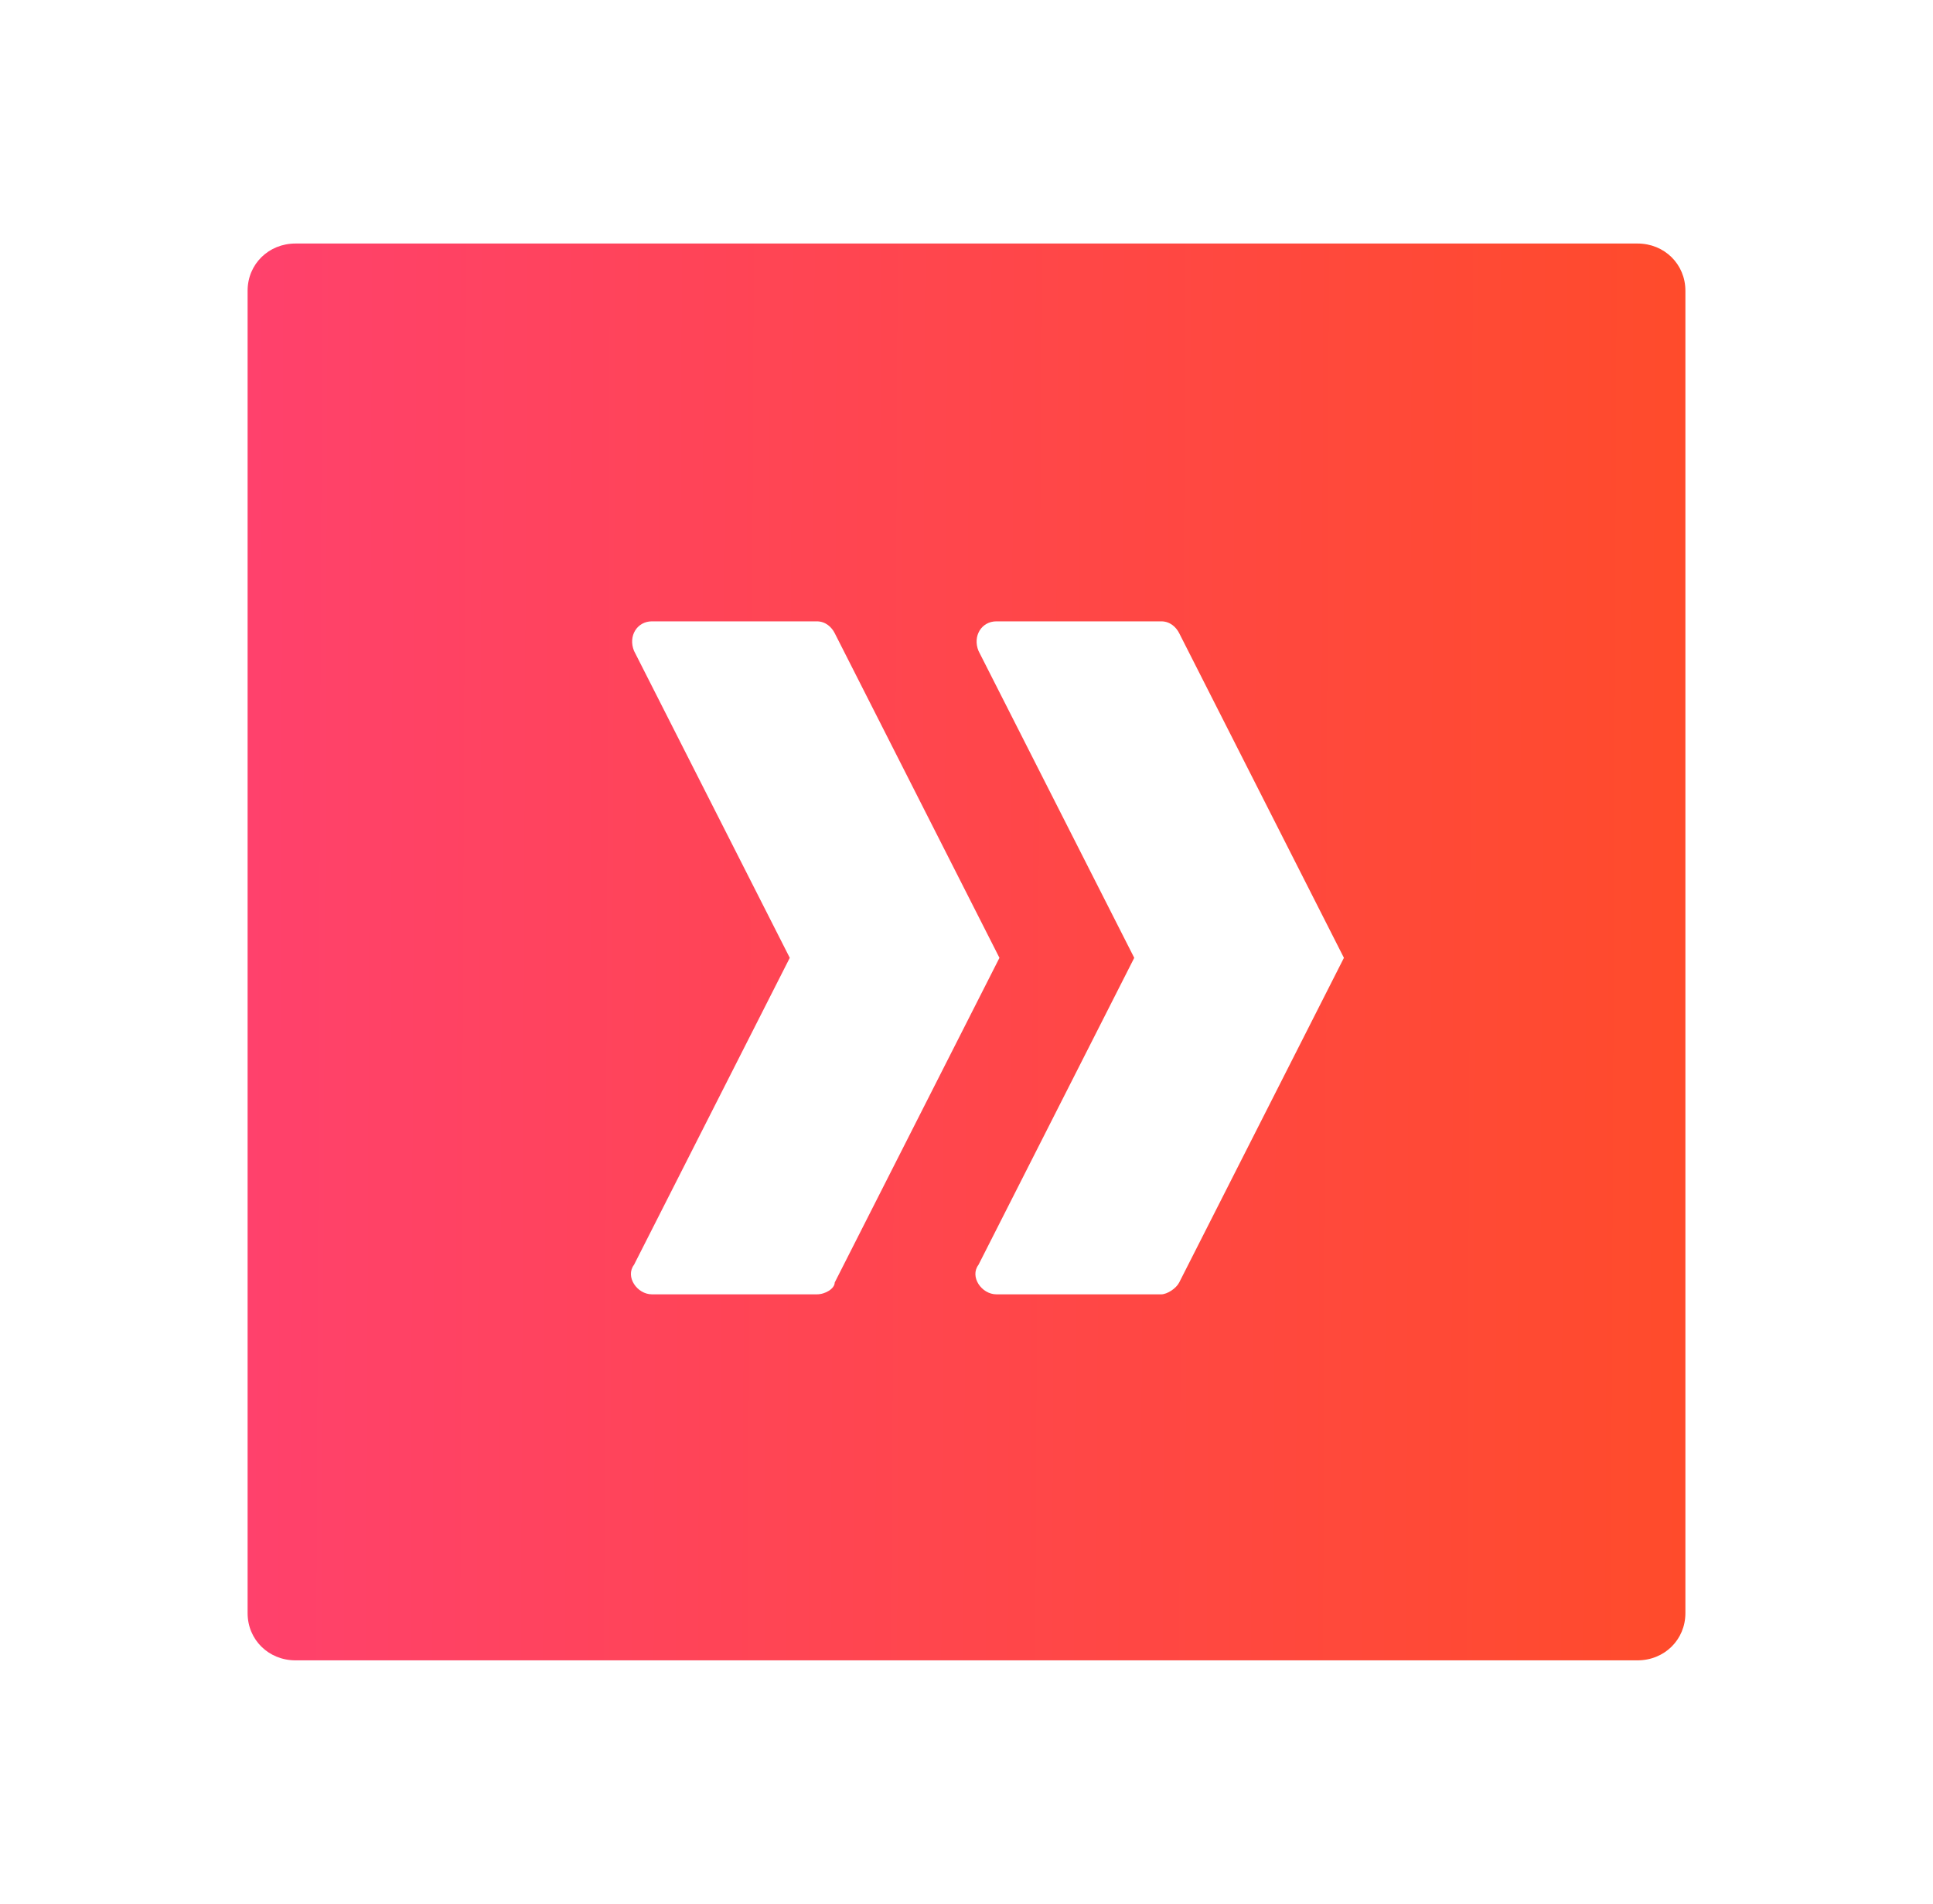
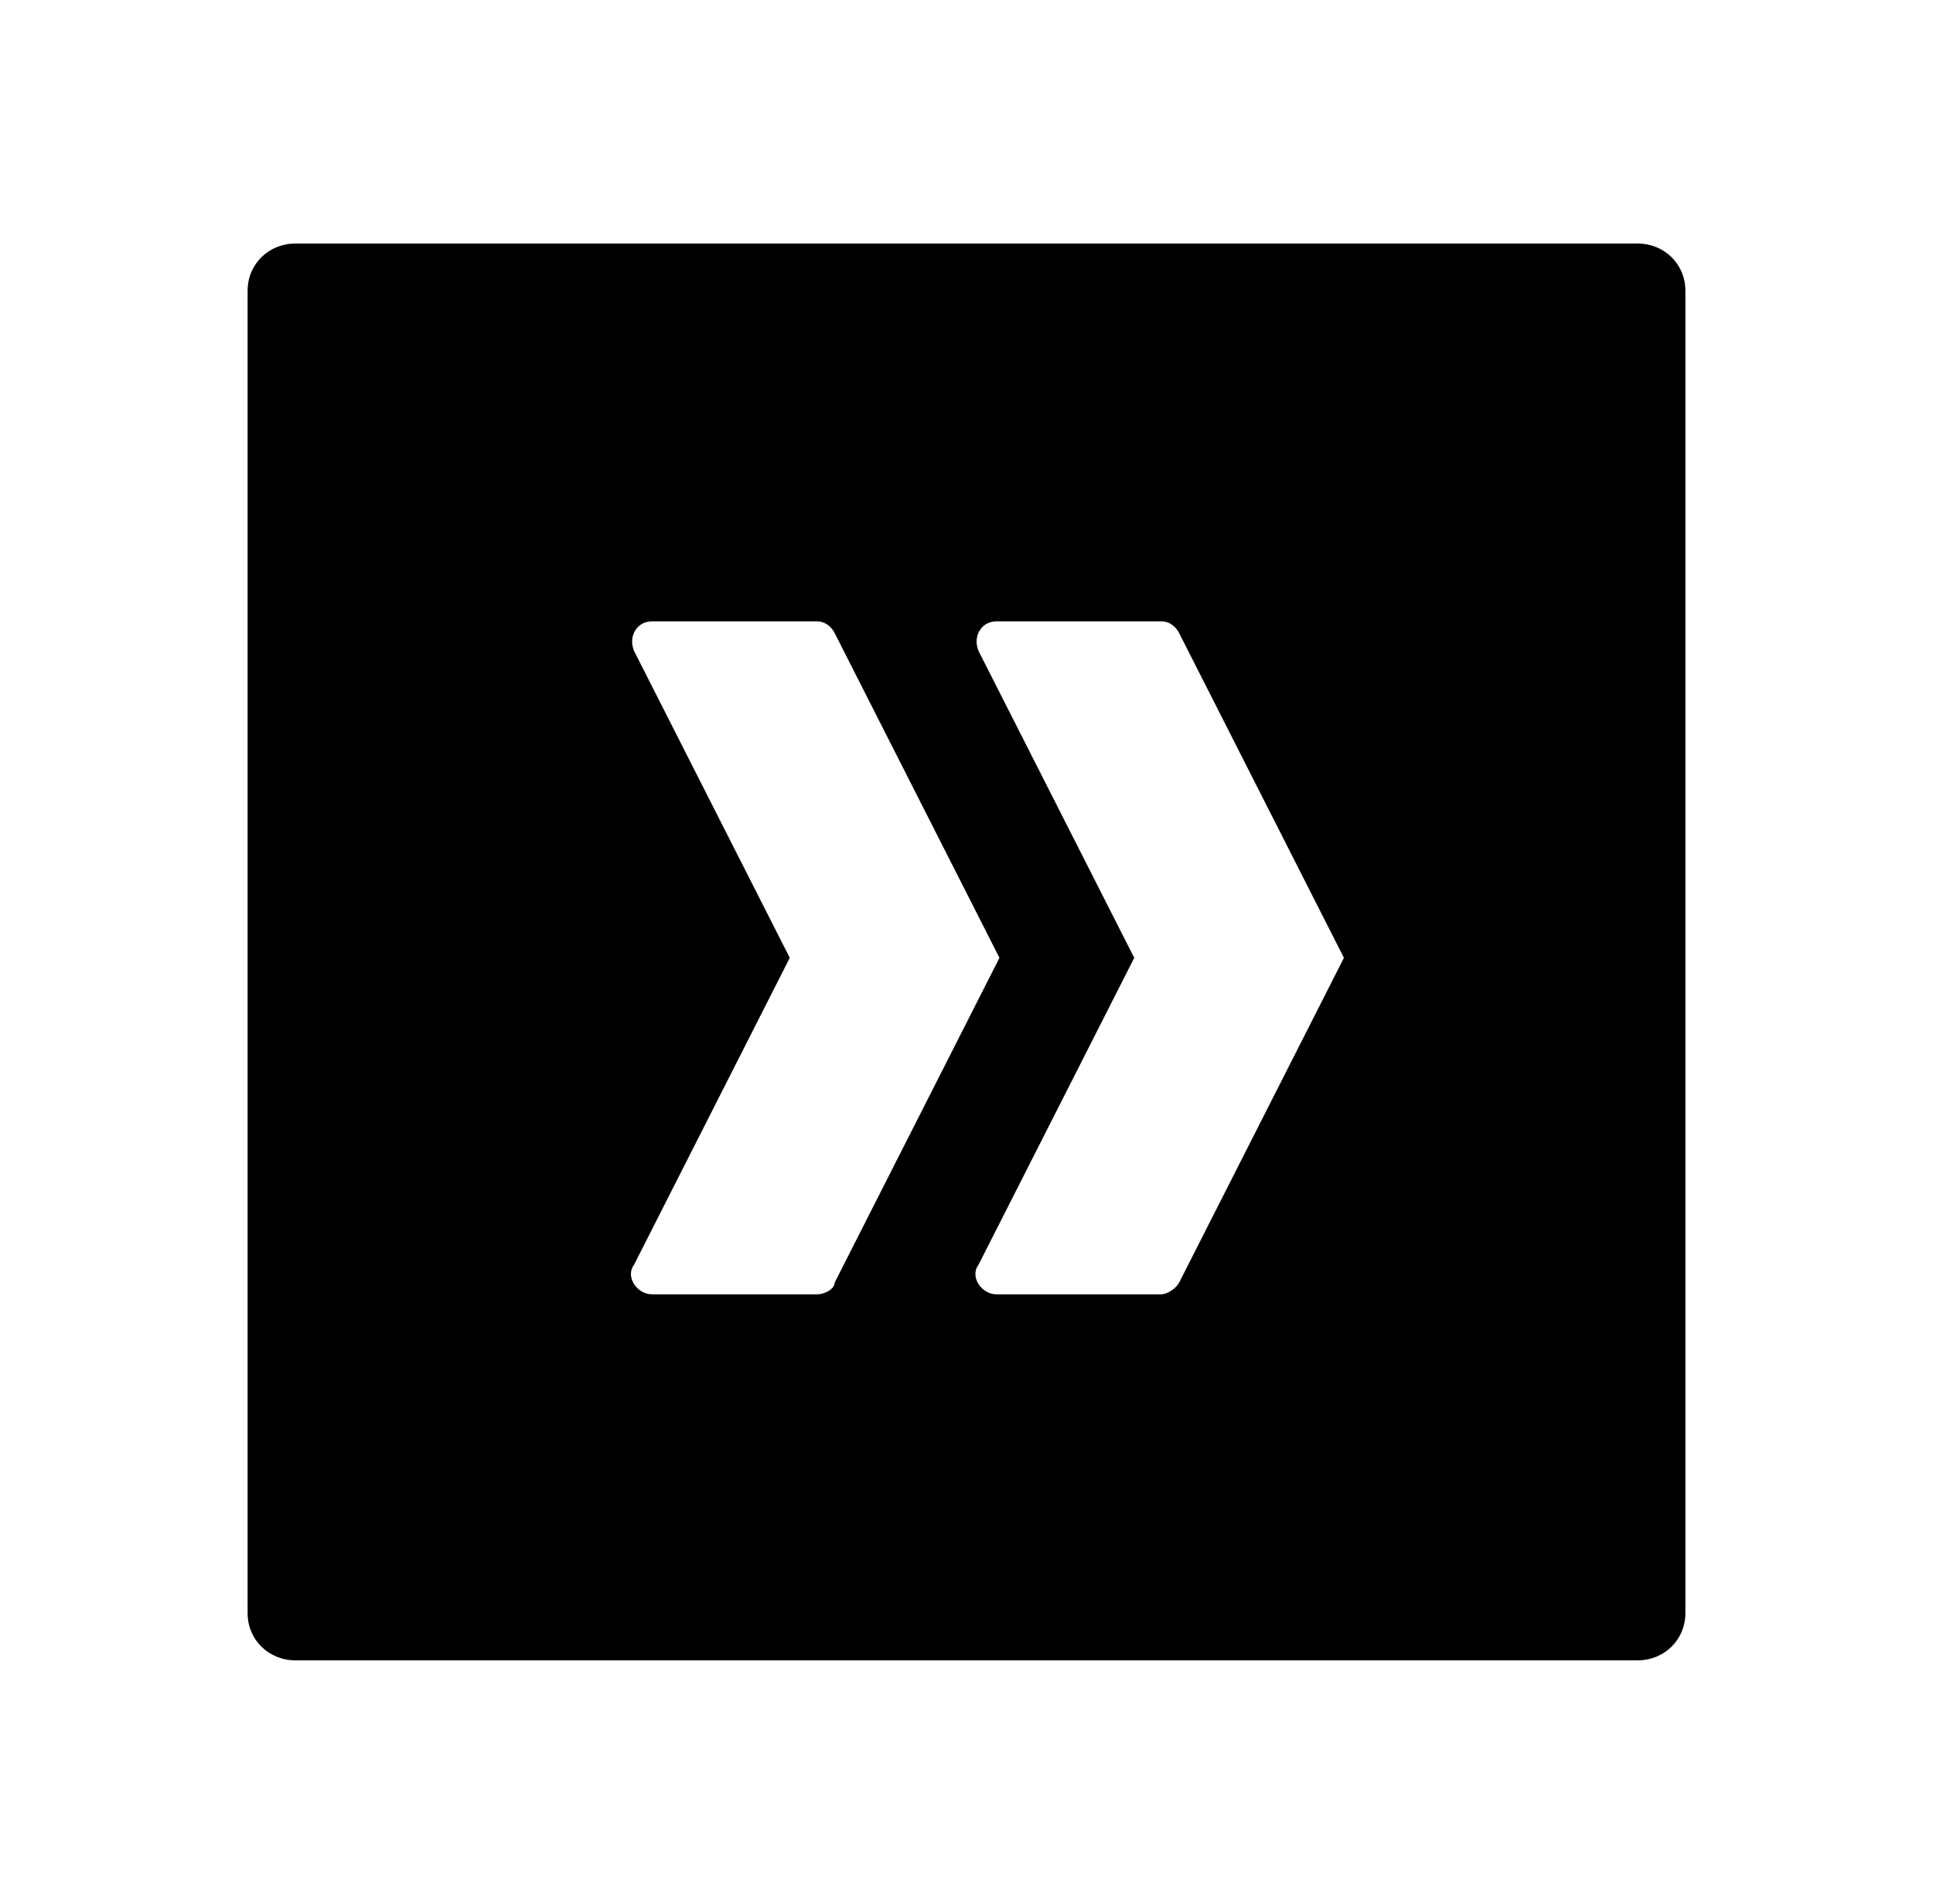
<svg xmlns="http://www.w3.org/2000/svg" width="131" height="129" viewBox="0 0 131 129" fill="none">
  <path d="M16.78 19.7V109.3C16.78 111.1 18.201 112.5 20.028 112.5H110.972C112.799 112.5 114.22 111.1 114.22 109.3V19.7C114.22 17.9 112.799 16.5 110.972 16.5H20.028C18.201 16.5 16.78 17.9 16.78 19.7ZM55.35 87.7H44.185C43.17 87.7 42.358 86.5 42.967 85.7L53.523 64.9L42.967 44.1C42.561 43.1 43.17 42.1 44.185 42.1H55.35C55.959 42.1 56.365 42.5 56.568 42.9L67.733 64.9L56.568 86.9C56.568 87.3 55.959 87.7 55.35 87.7ZM79.913 86.9C79.71 87.3 79.101 87.7 78.695 87.7H67.53C66.515 87.7 65.703 86.5 66.312 85.7L76.868 64.9L66.312 44.1C65.906 43.1 66.515 42.1 67.53 42.1H78.695C79.304 42.1 79.71 42.5 79.913 42.9L91.078 64.9L79.913 86.9Z" fill="url(#paint0_linear_833_21857)" />
  <defs>
    <linearGradient id="paint0_linear_833_21857" x1="16.78" y1="61.676" x2="114.243" y2="62.1" gradientUnits="userSpaceOnUse">
-       <stop stop-color="#FF416C" />
-       <stop offset="1" stop-color="#FF4B2B" />
+       <stop stopColor="#FF416C" />
+       <stop offset="1" stopColor="#FF4B2B" />
    </linearGradient>
  </defs>
</svg>
